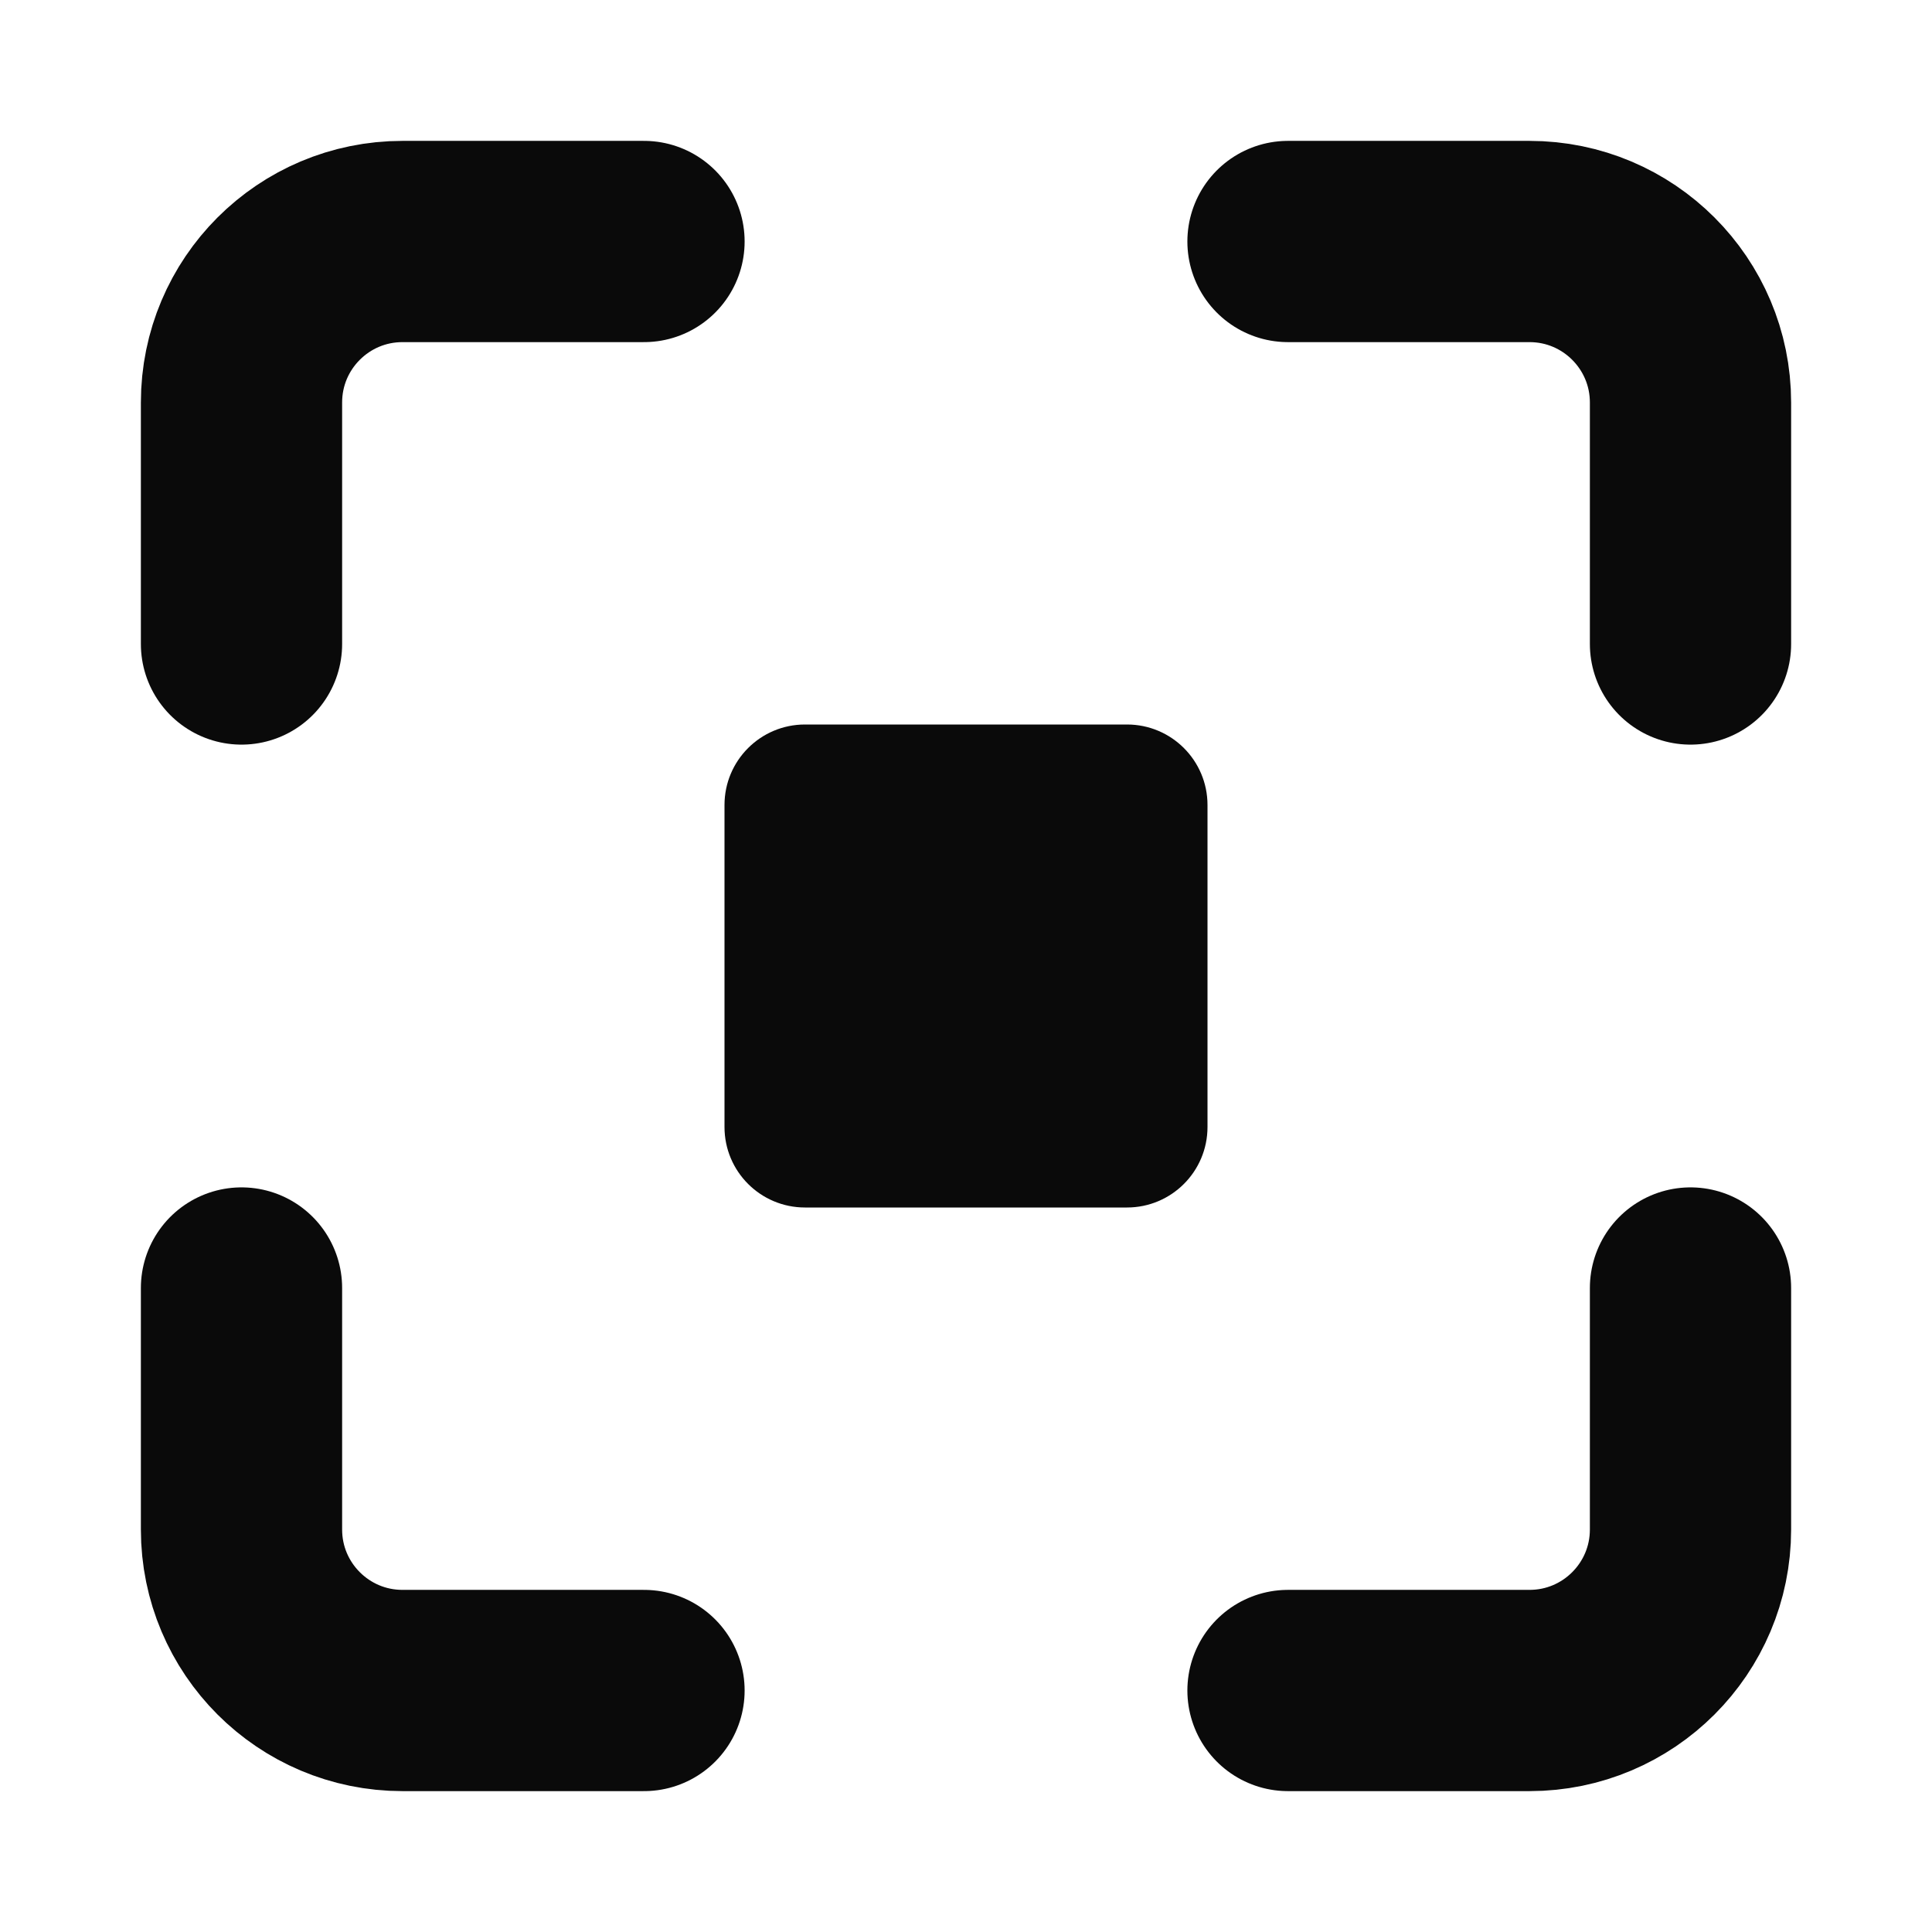
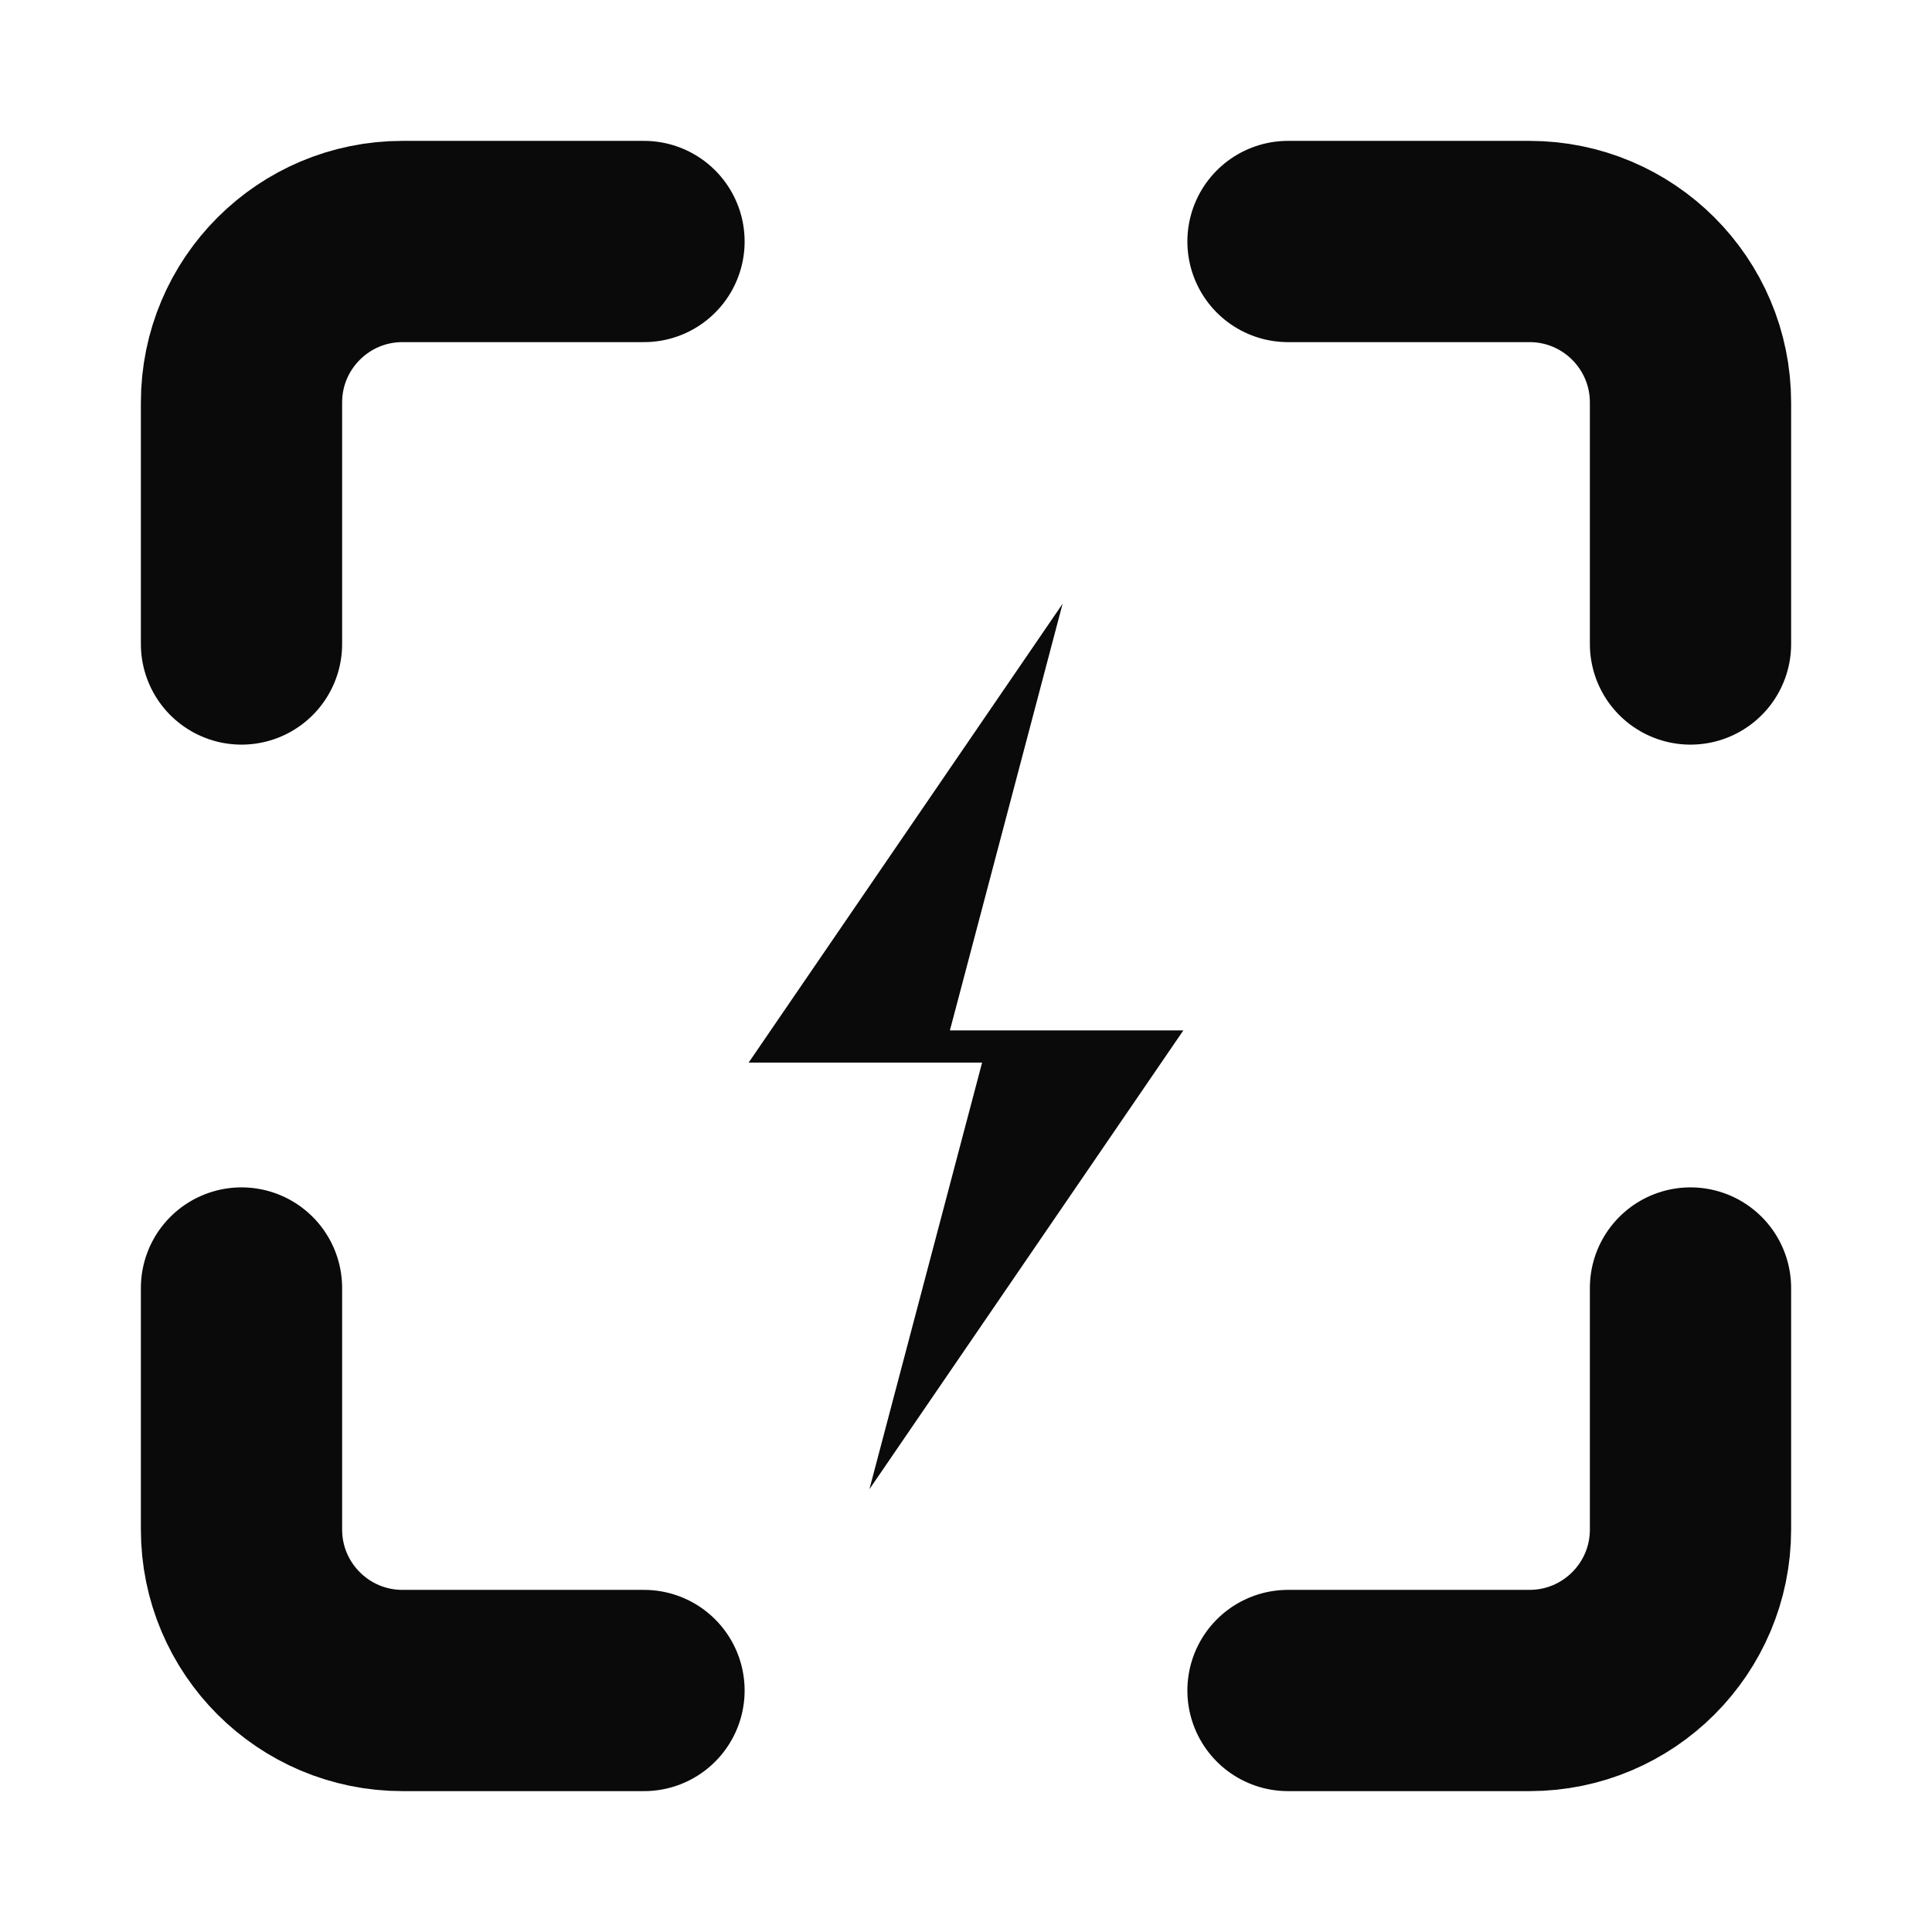
<svg xmlns="http://www.w3.org/2000/svg" viewBox="0 0 24 24" fill="none" stroke="#0a0a0a" stroke-width="2.5" stroke-linecap="round" stroke-linejoin="round">
  <path d="M3 8V5a2 2 0 0 1 2-2h3" />
  <path d="M16 3h3a2 2 0 0 1 2 2v3" />
  <path d="M21 16v3a2 2 0 0 1-2 2h-3" />
  <path d="M8 21H5a2 2 0 0 1-2-2v-3" />
-   <rect x="9" y="9" width="6" height="6" rx="1" fill="#0a0a0a" stroke="none" />
+   <path d="M13.2 7.5 9.3 13.2h2.9L10.8 18.5l3.9-5.7h-2.9z" fill="#0a0a0a" stroke="none" />
</svg>
